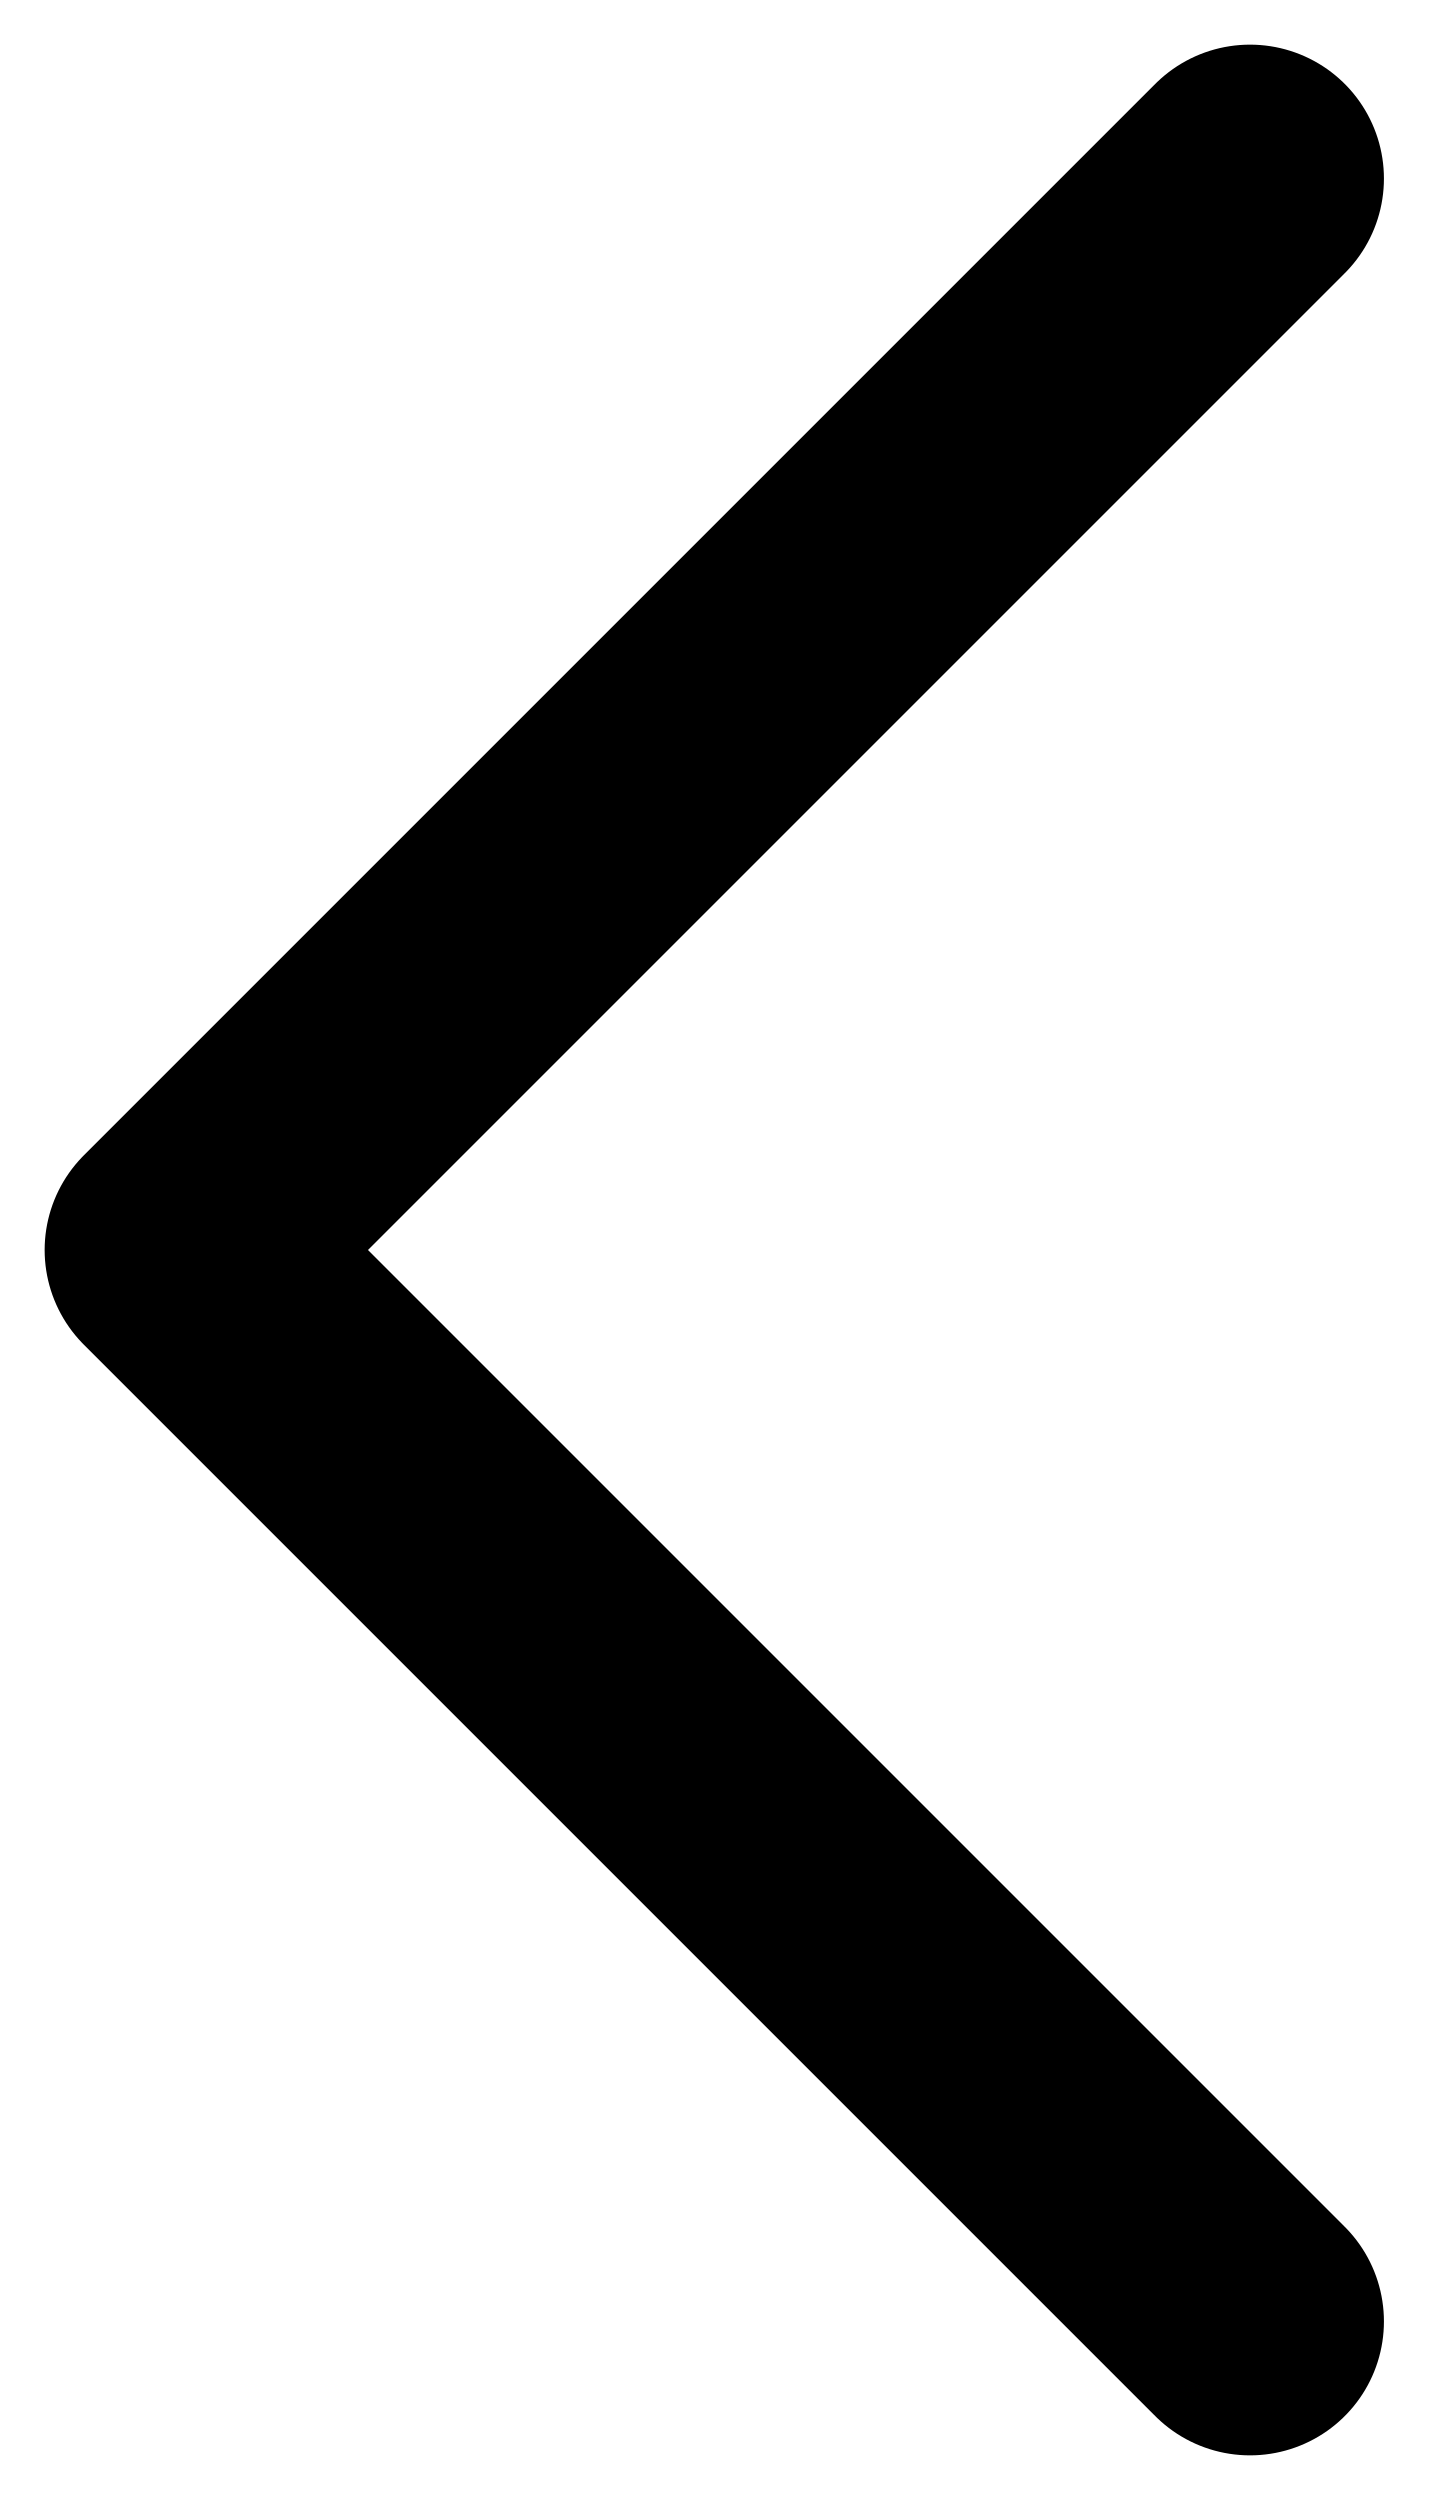
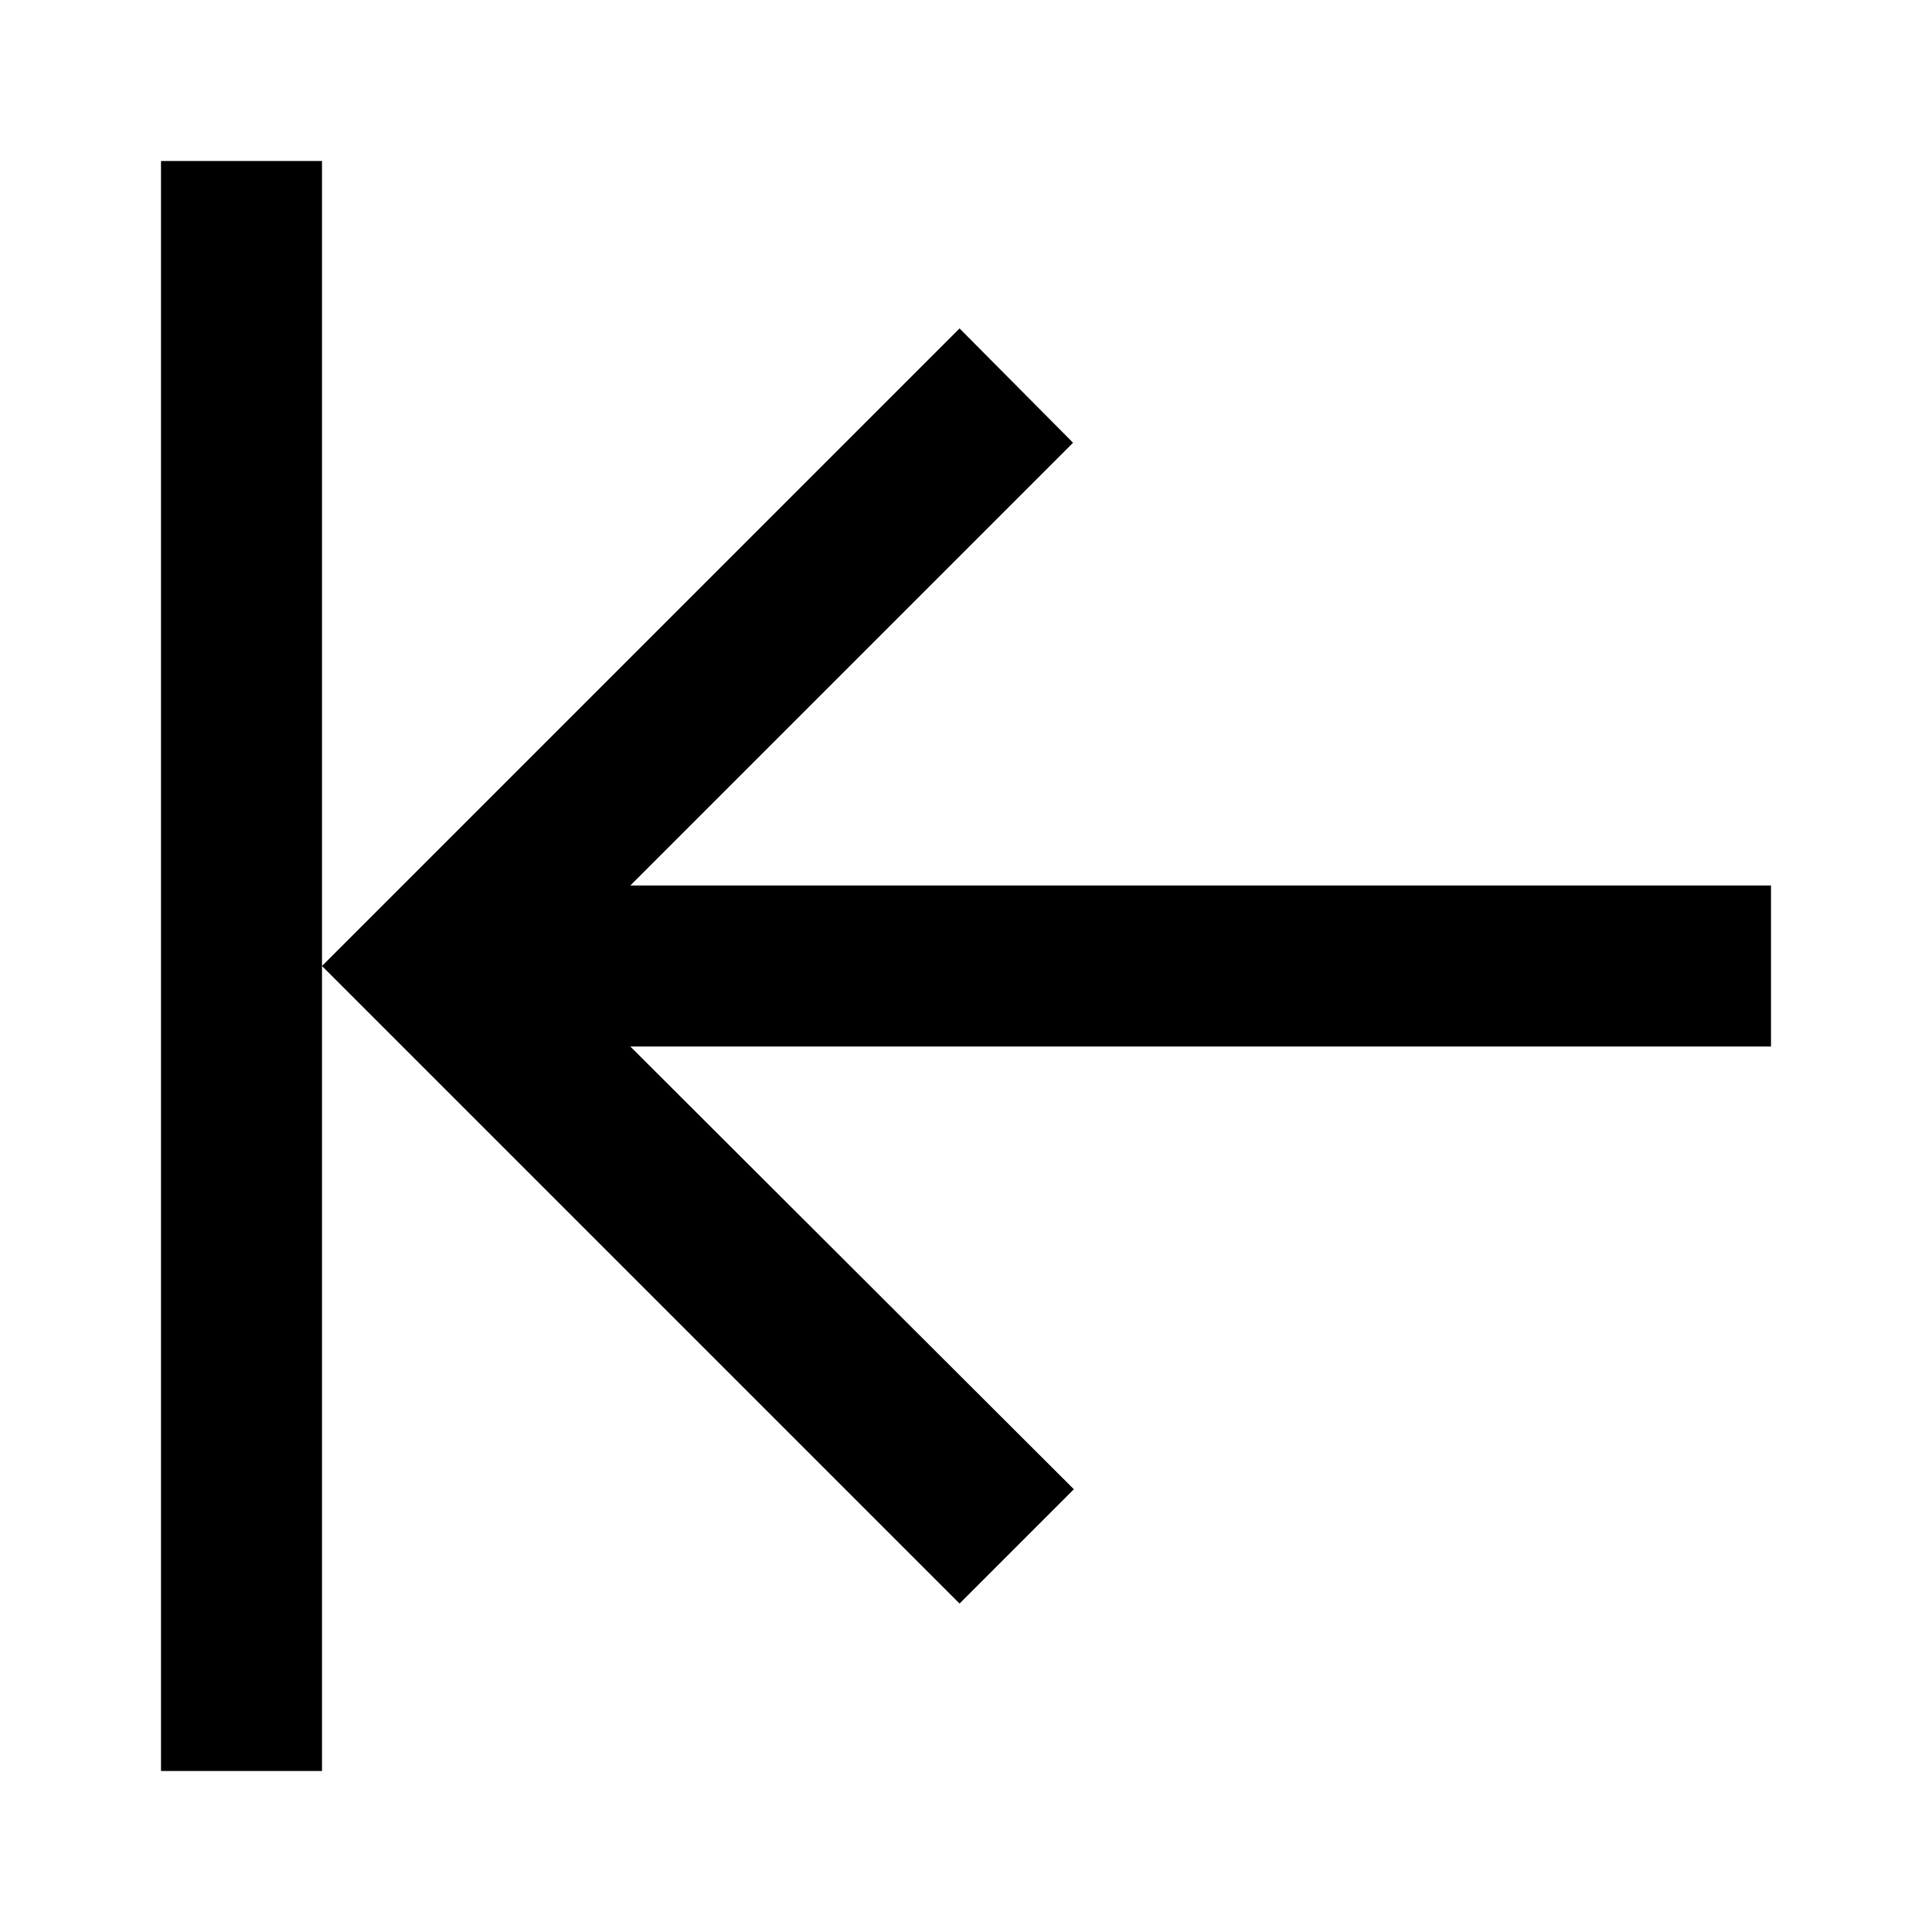
- <svg xmlns="http://www.w3.org/2000/svg" width="8" height="14" viewBox="0 0 8 14" fill="none">
-   <path d="M7 1L1 7L7 13" stroke="black" stroke-width="1.5" stroke-linecap="round" stroke-linejoin="round" />
+ <svg xmlns="http://www.w3.org/2000/svg" width="24" height="24" viewBox="0 0 24 24" fill="none">
+   <path d="M11.92 19.92L4 12L11.92 4.08L13.33 5.5L7.83 11H22V13H7.83L13.34 18.5L11.92 19.92ZM4 12V2H2V22H4V12Z" fill="black" />
</svg>
